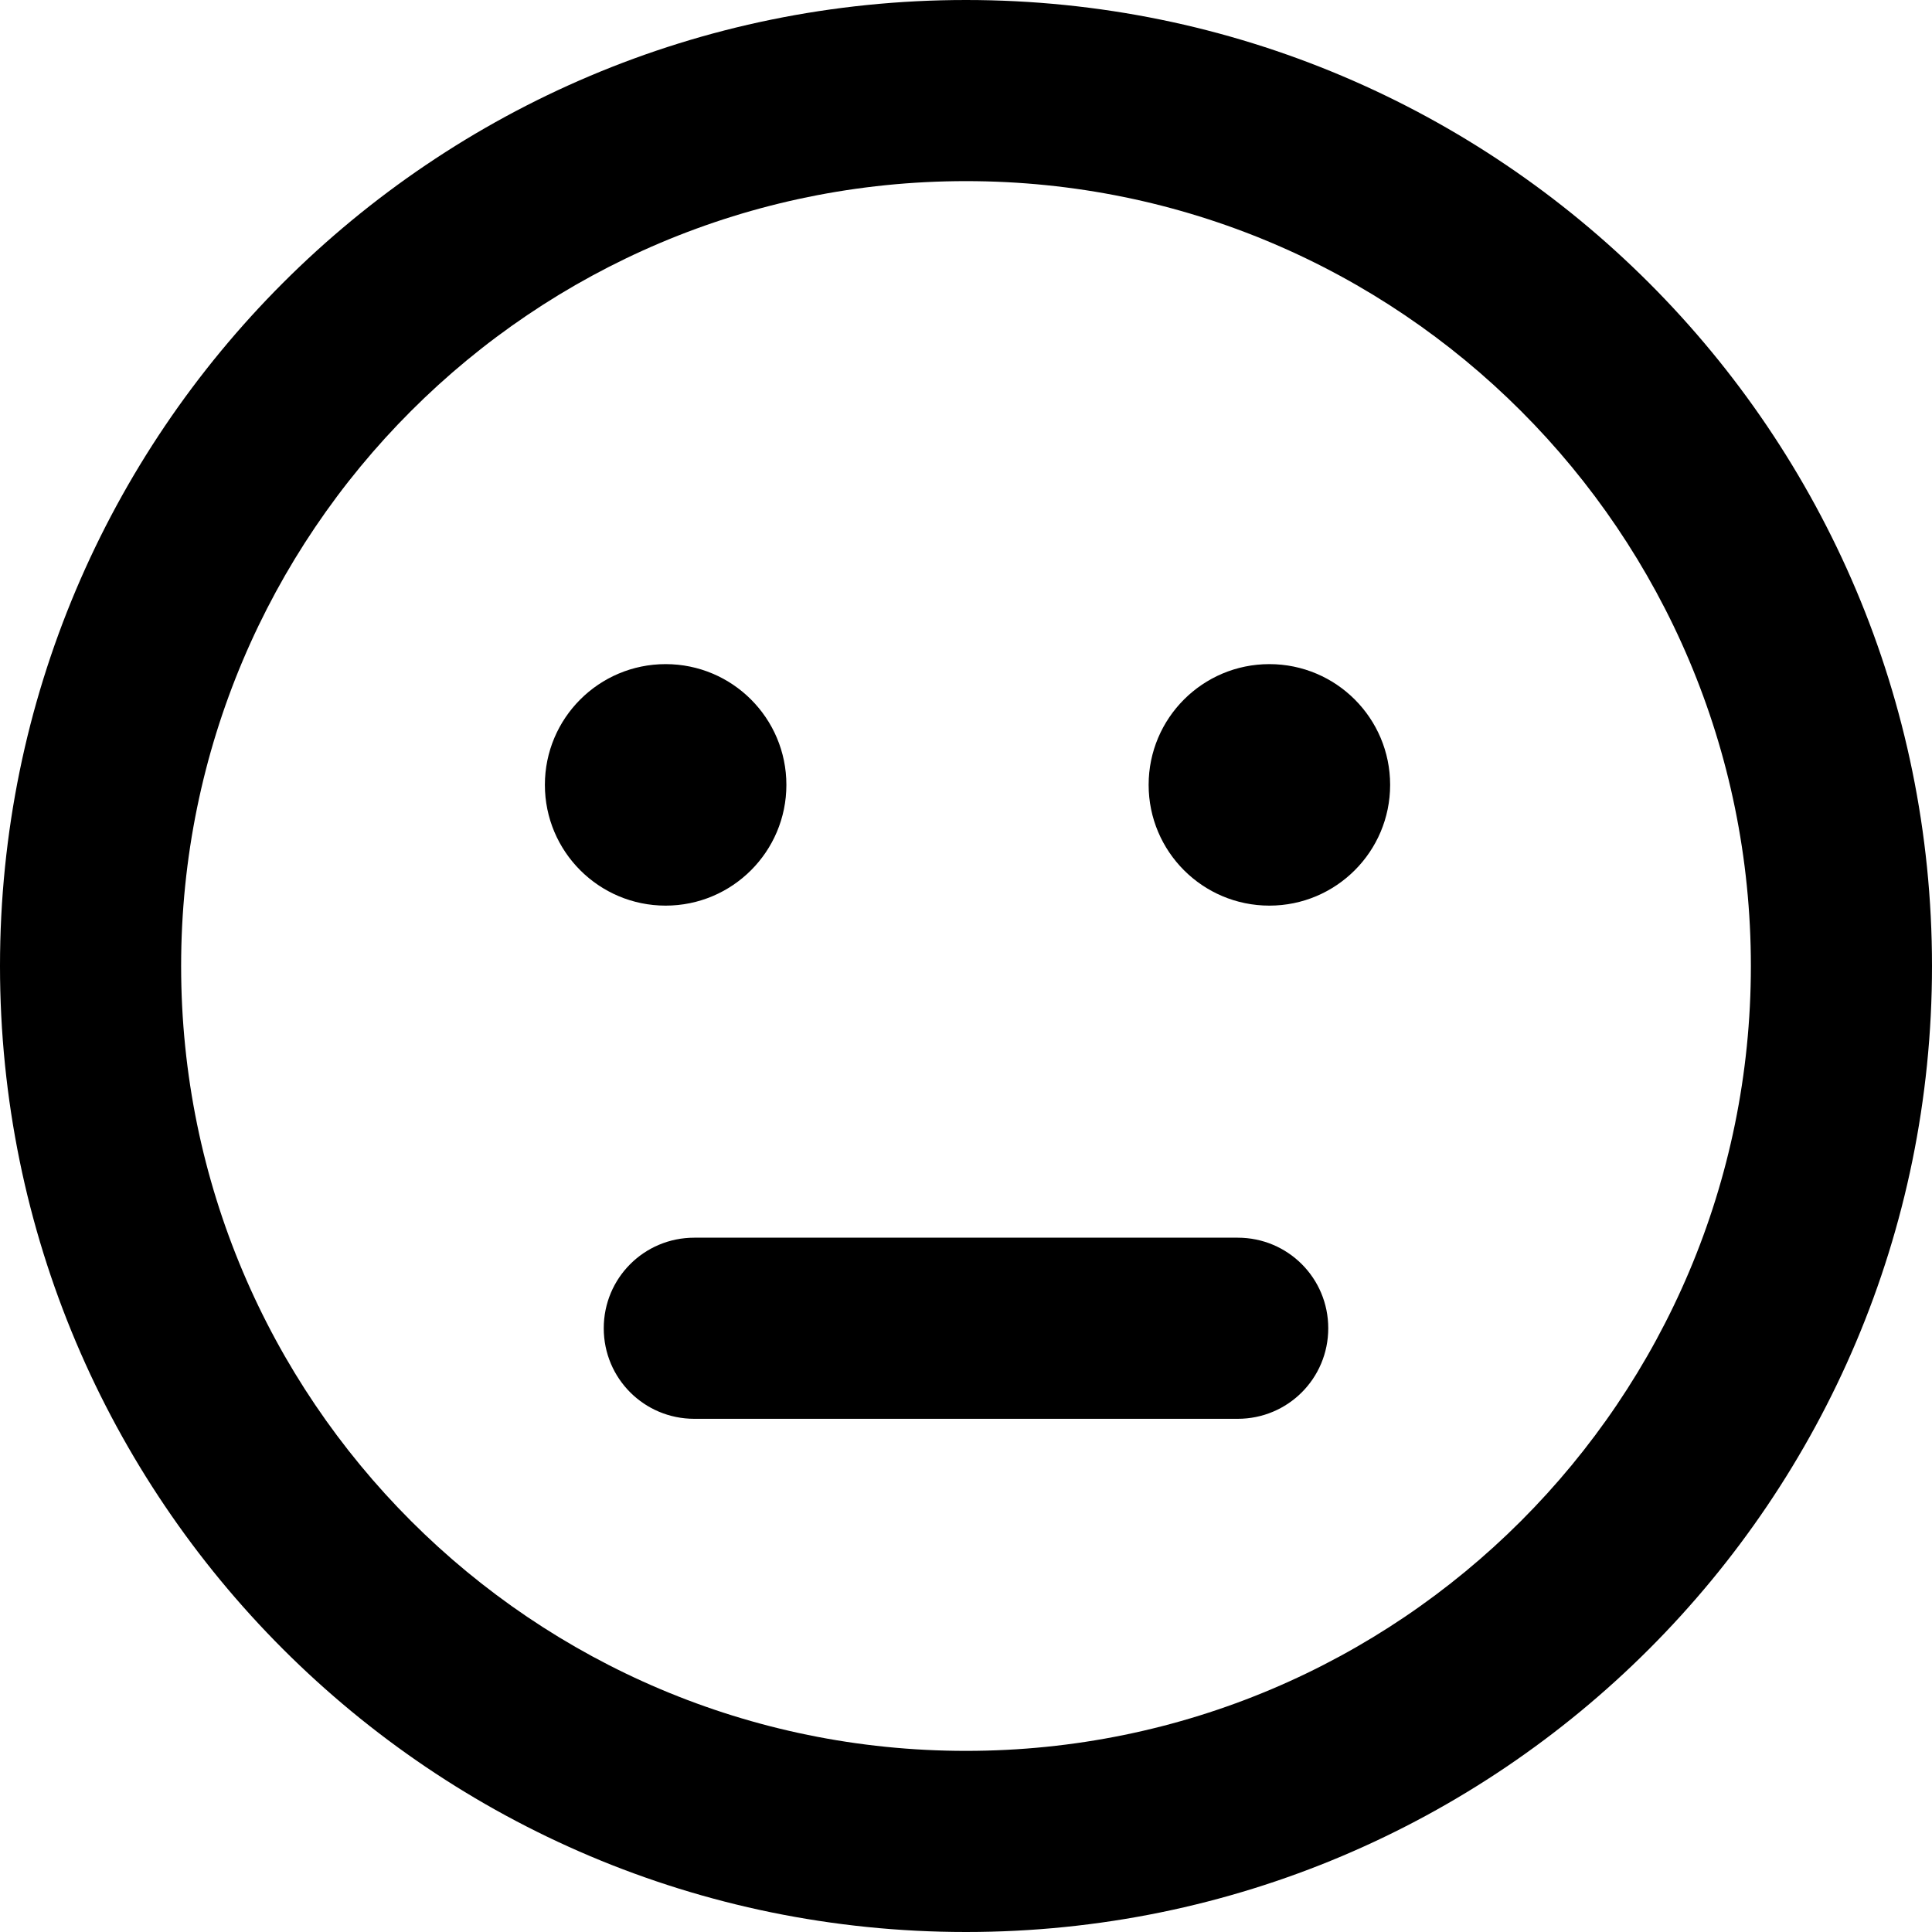
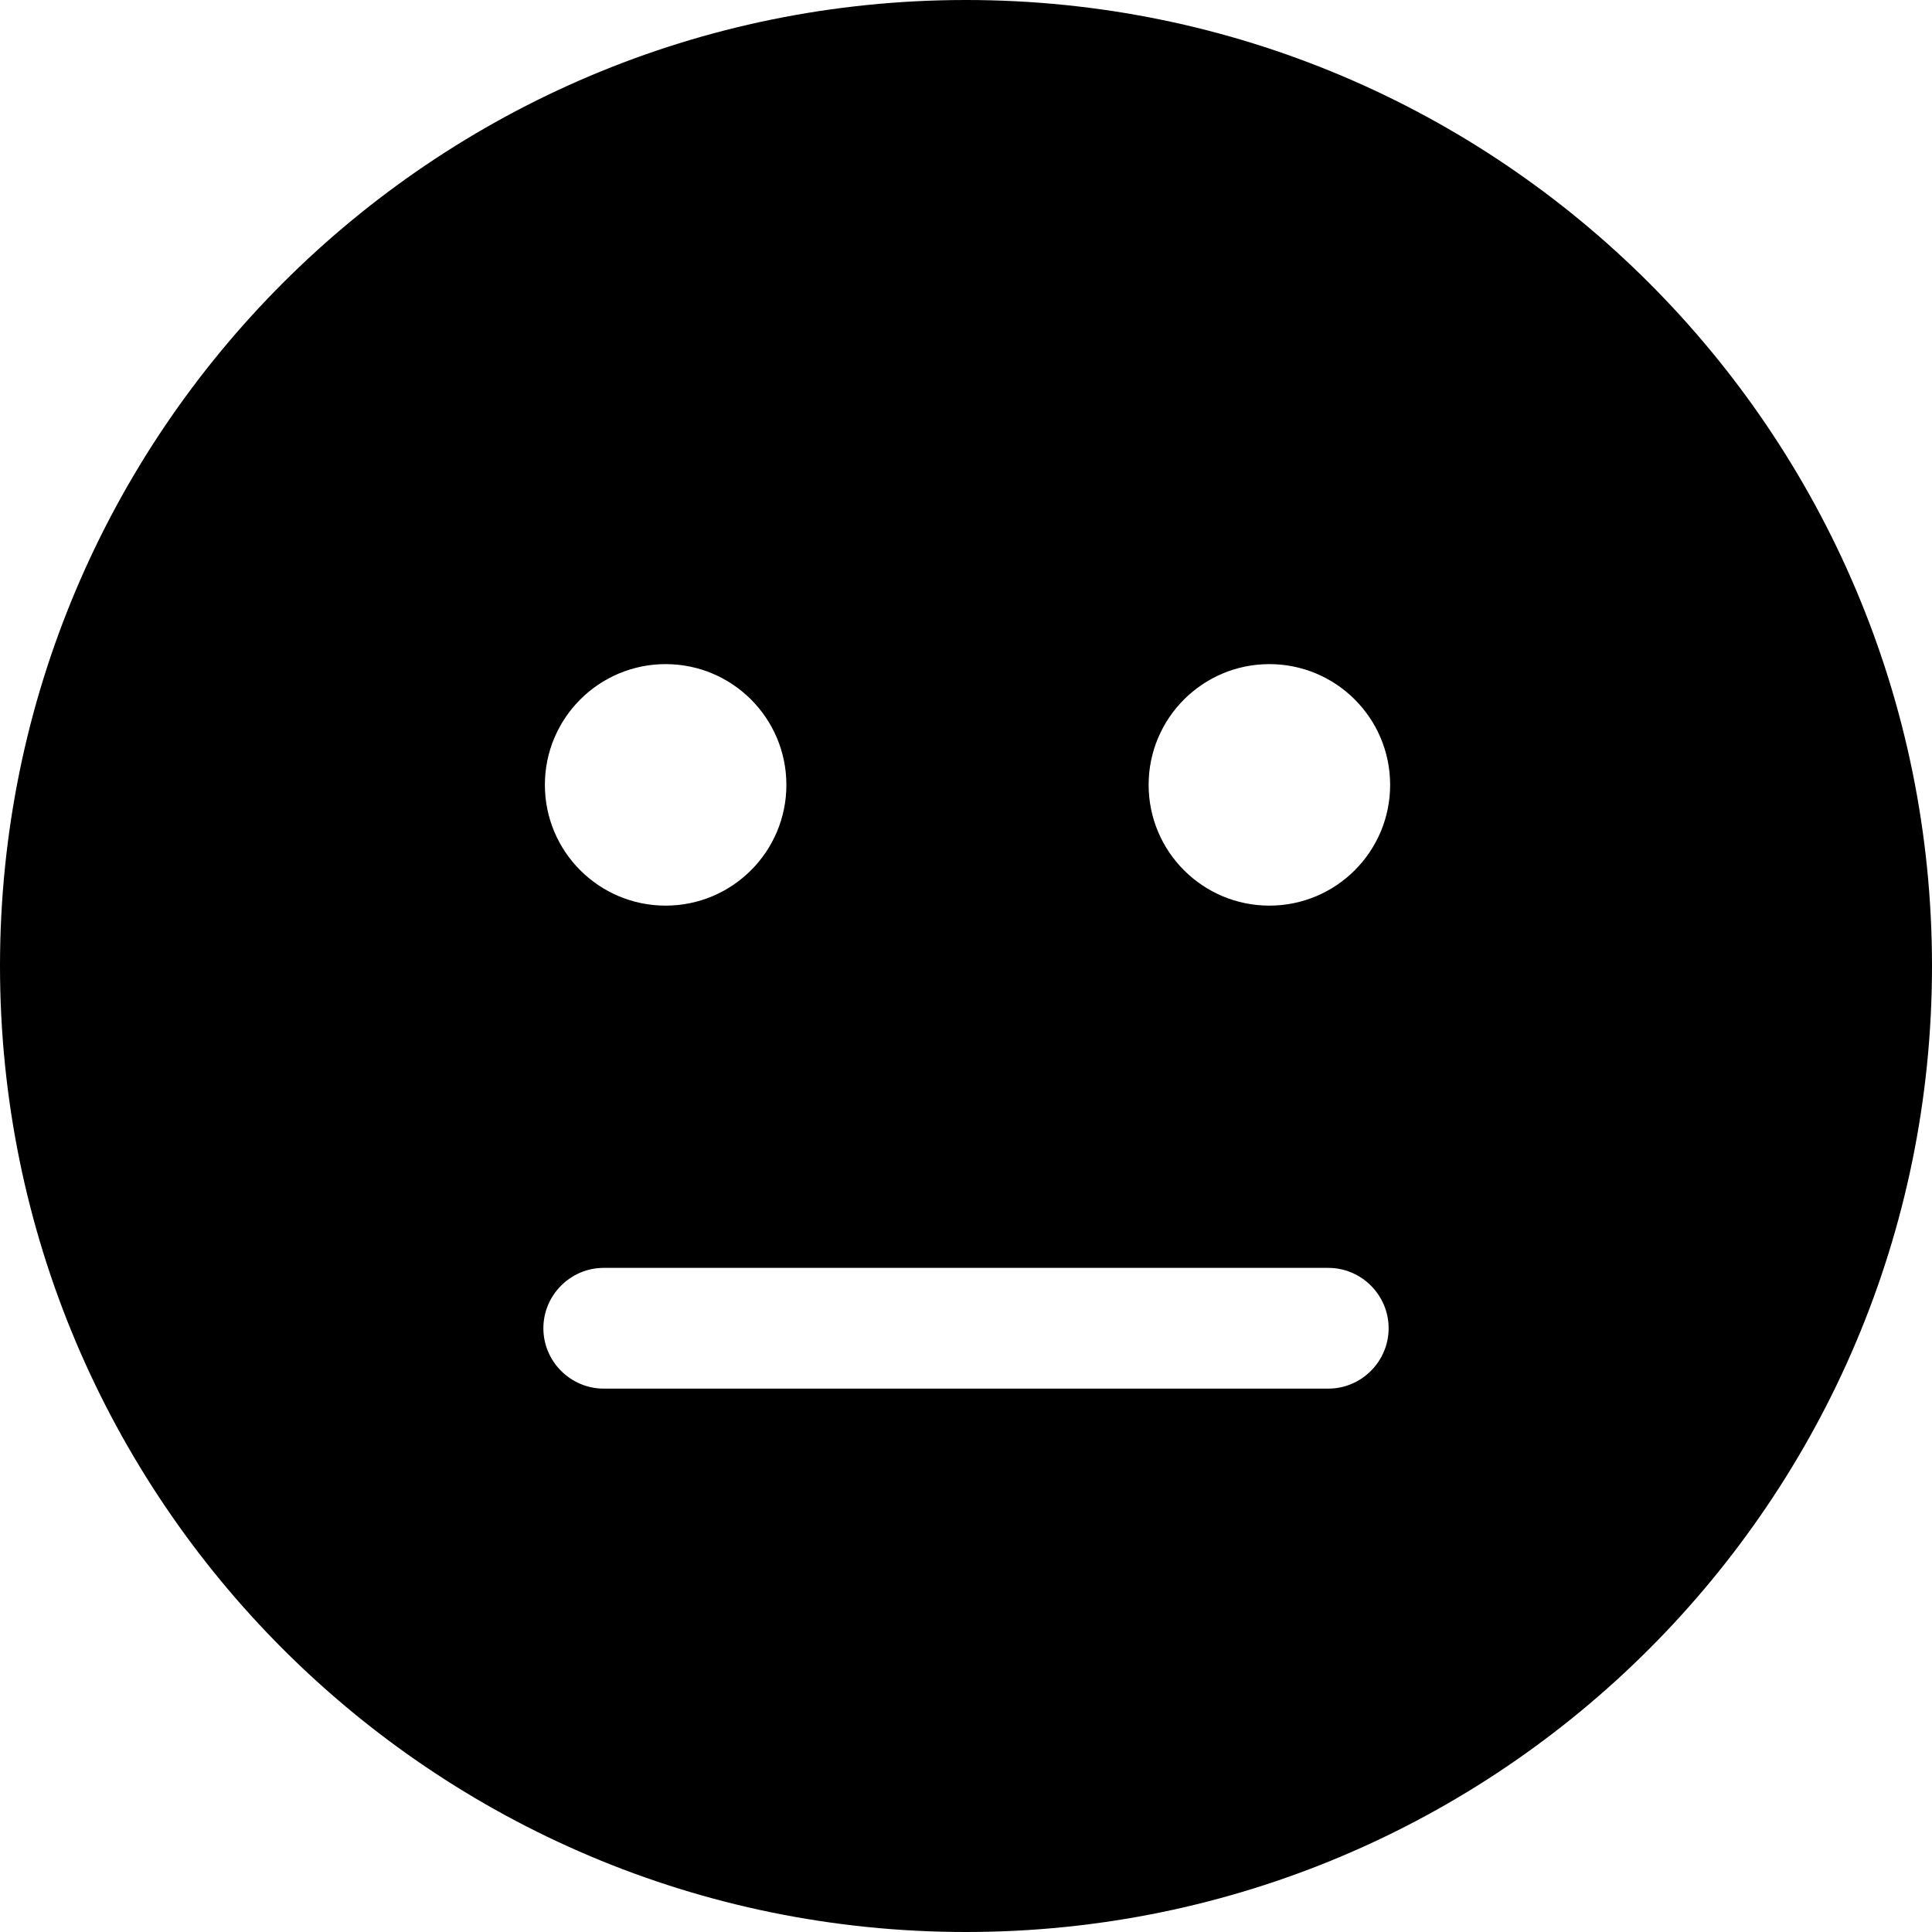
<svg xmlns="http://www.w3.org/2000/svg" viewBox="0 0 512 512">
-   <path d="M464 256A208 208 0 1 1 48 256a208 208 0 1 1 416 0zM256 0a256 256 0 1 0 0 512A256 256 0 1 0 256 0zM176.4 240a32 32 0 1 0 0-64 32 32 0 1 0 0 64zm192-32a32 32 0 1 0 -64 0 32 32 0 1 0 64 0zM184 328c-13.3 0-24 10.7-24 24s10.7 24 24 24H328c13.3 0 24-10.7 24-24s-10.7-24-24-24H184z" />
+   <path d="M256 512A256 256 0 1 0 256 0a256 256 0 1 0 0 512zM176.4 176a32 32 0 1 1 0 64 32 32 0 1 1 0-64zm128 32a32 32 0 1 1 64 0 32 32 0 1 1 -64 0zM160 336H352c8.8 0 16 7.2 16 16s-7.2 16-16 16H160c-8.8 0-16-7.2-16-16s7.2-16 16-16z" />
</svg>
